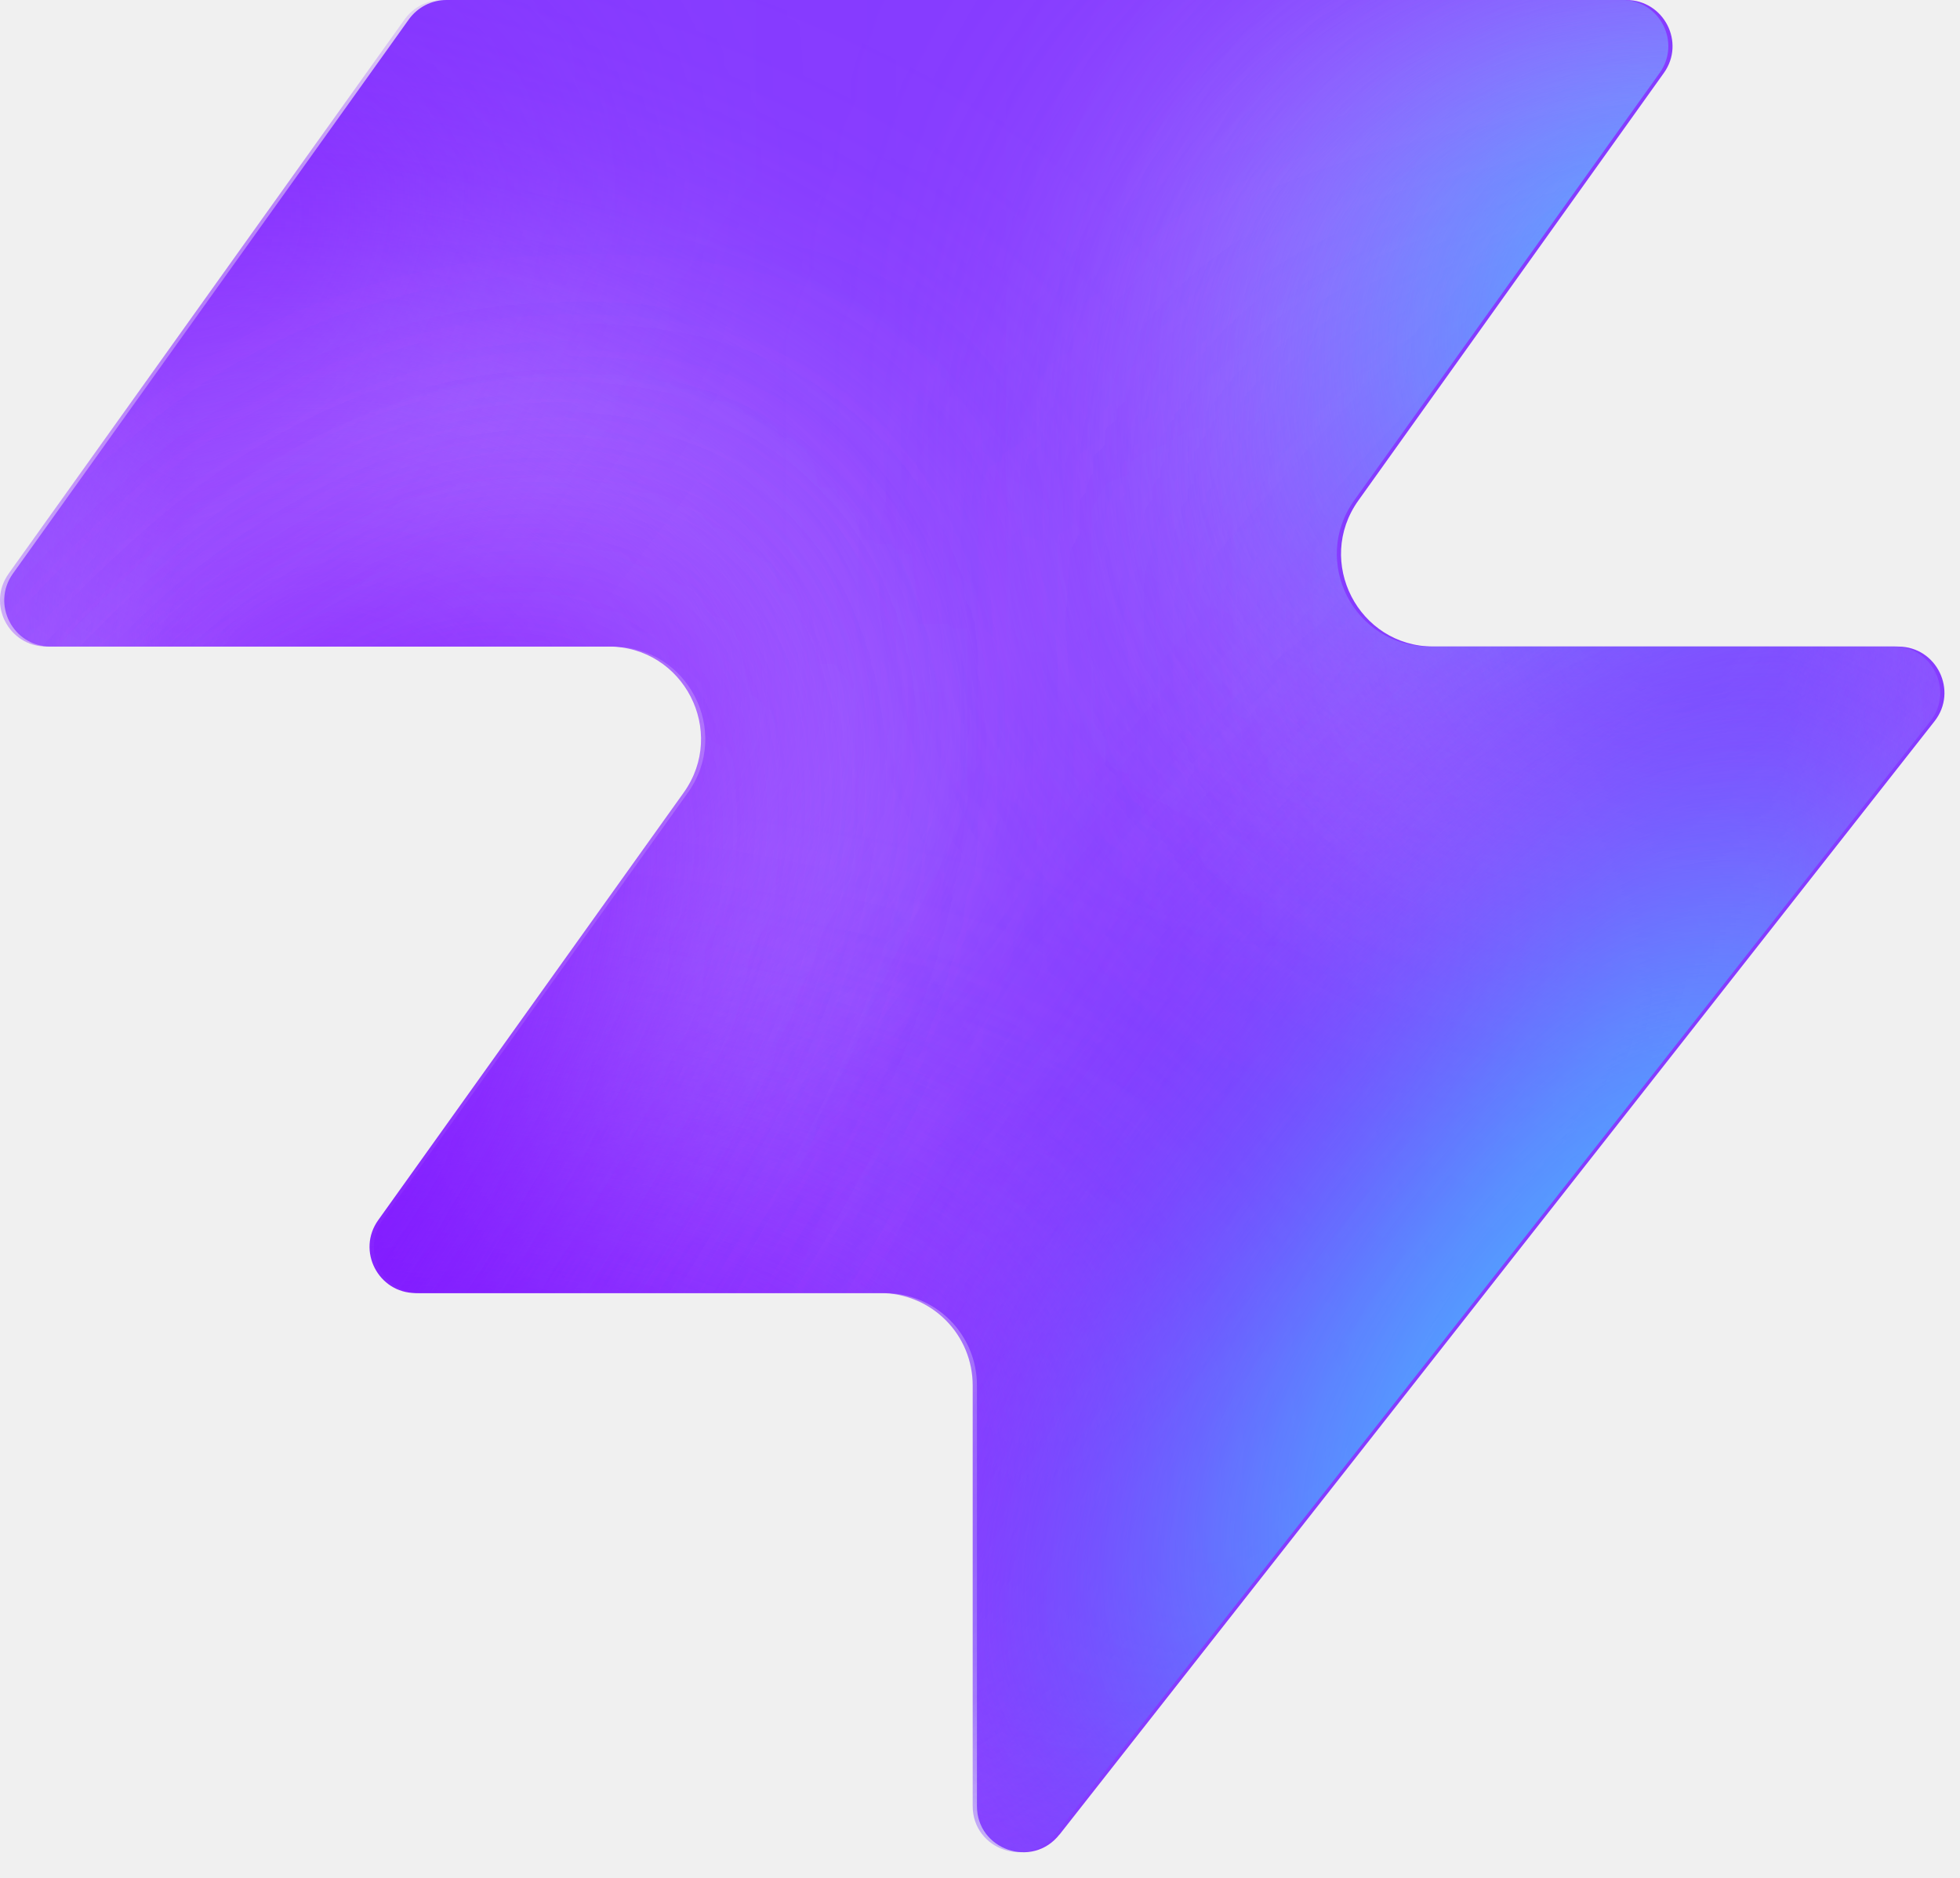
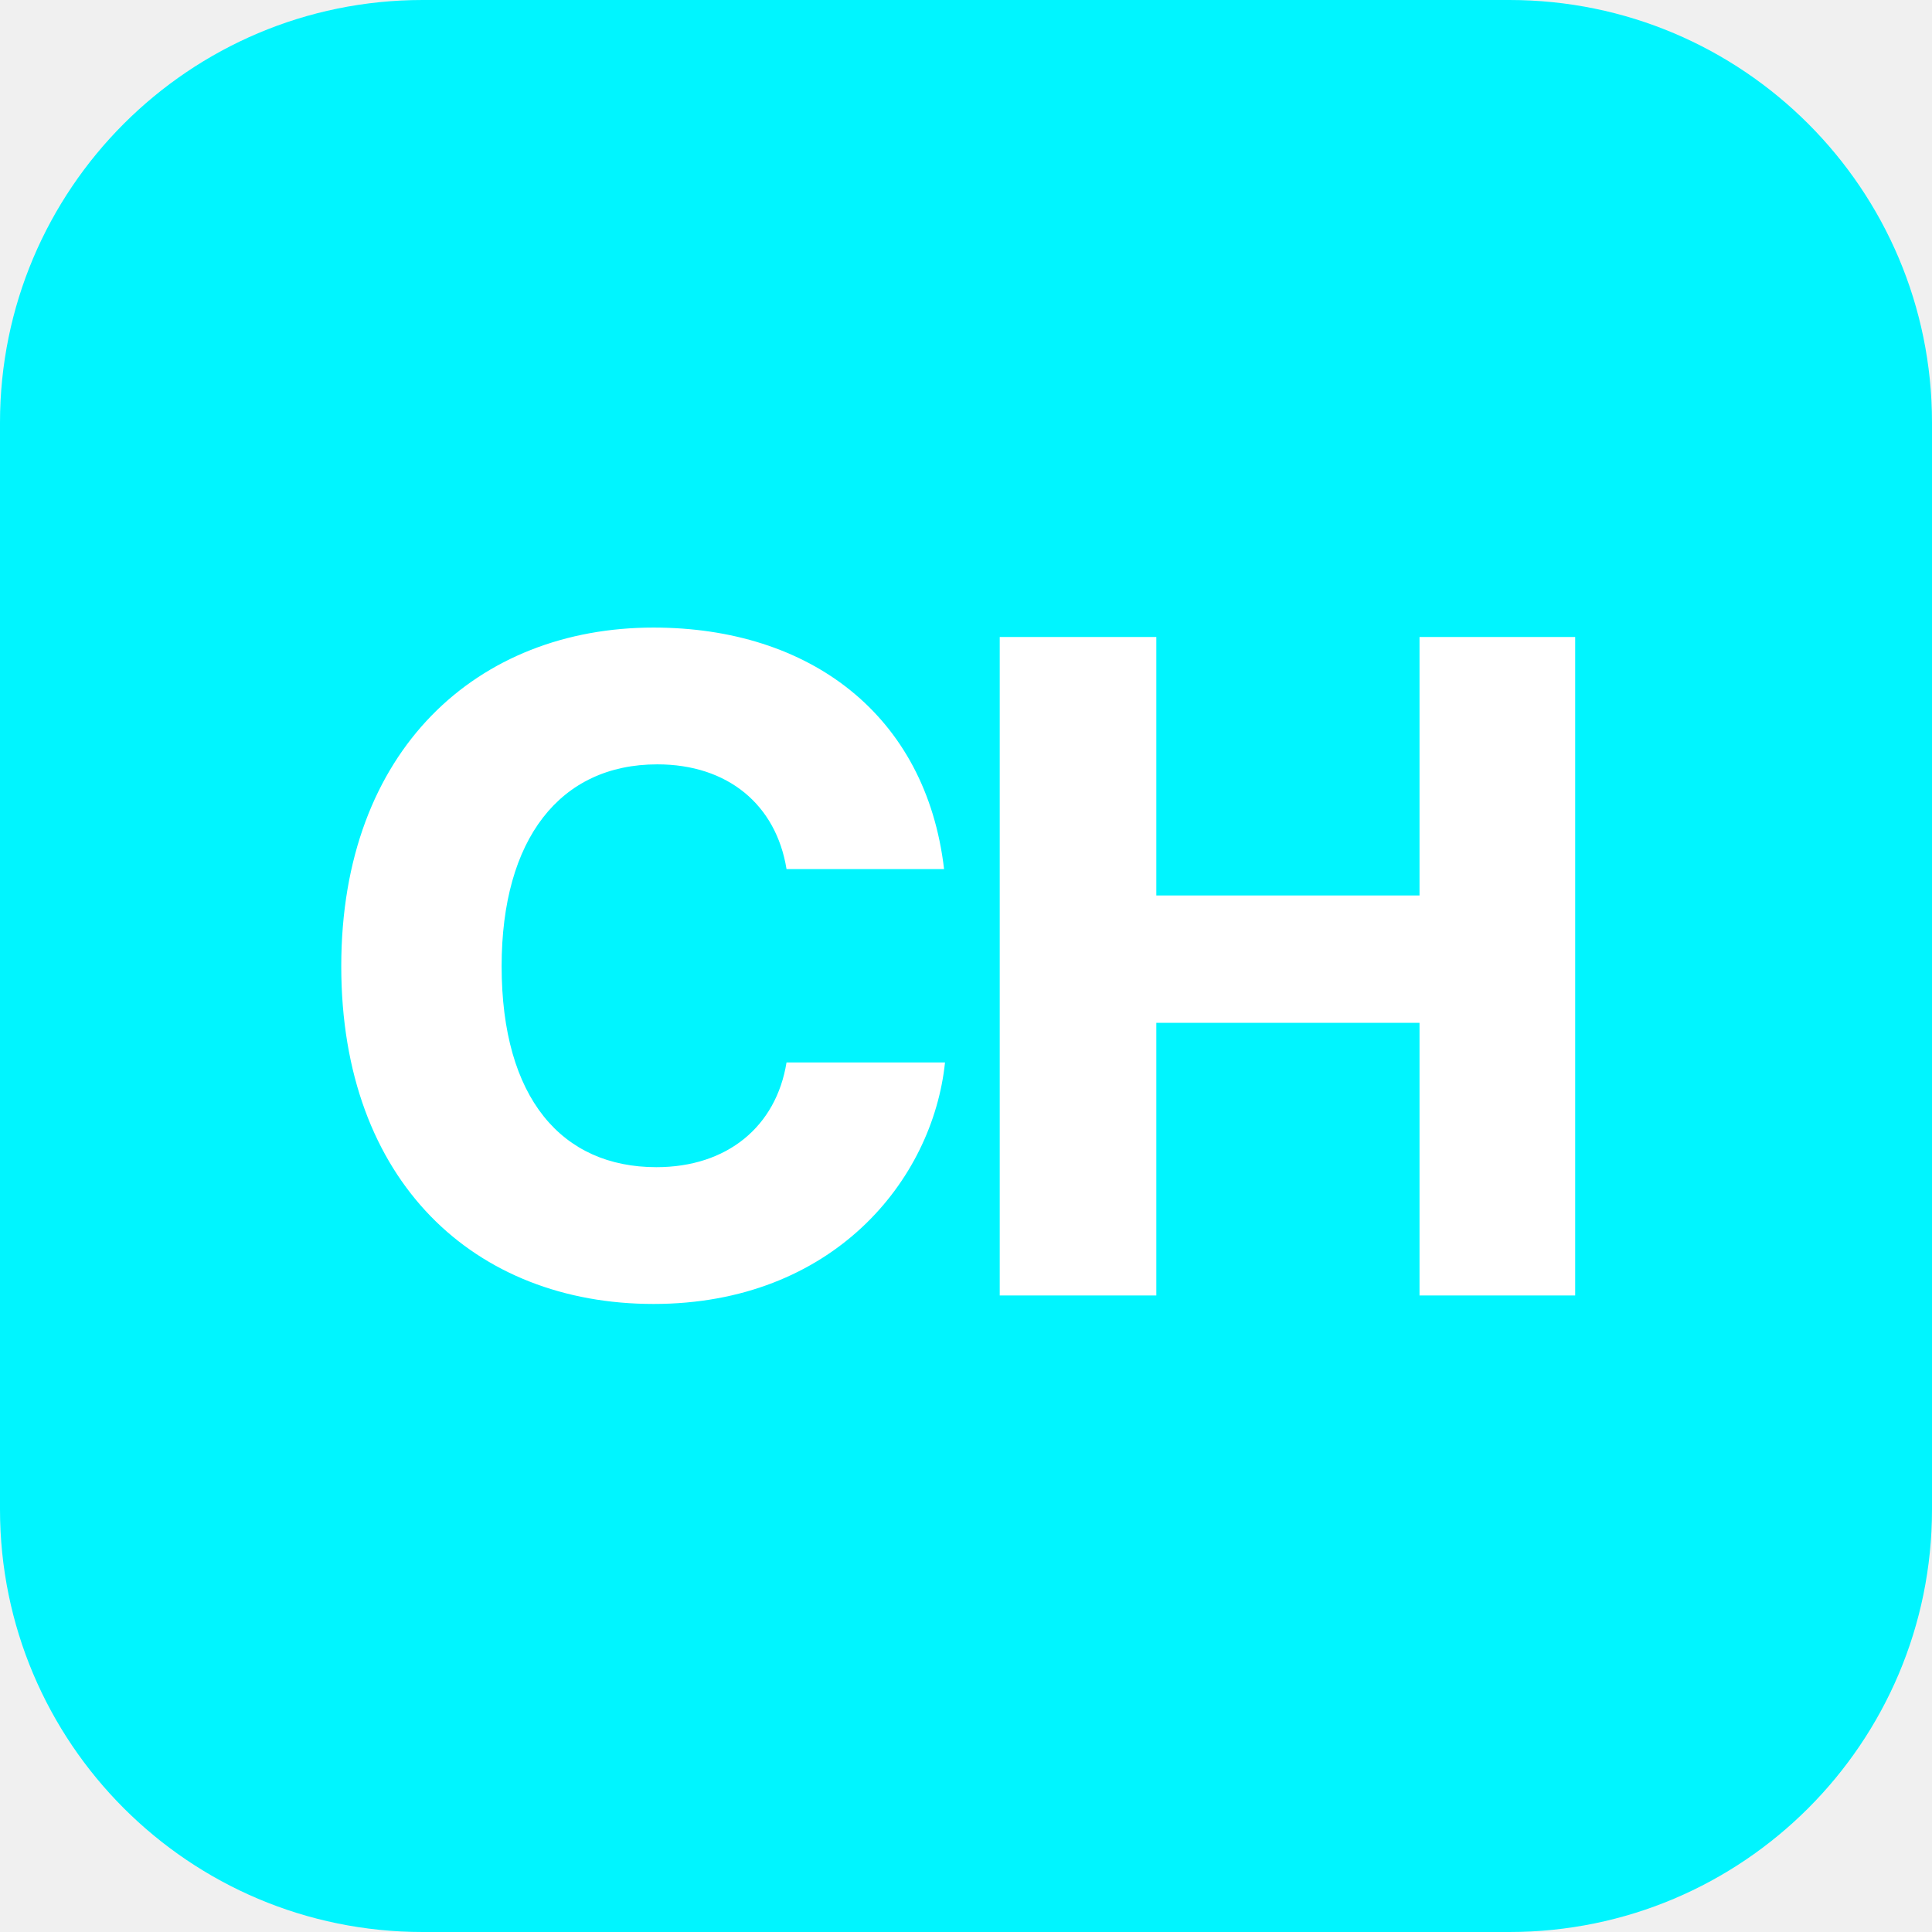
- <svg xmlns="http://www.w3.org/2000/svg" width="48" height="46" fill="none" viewBox="0 0 48 46">
-   <path fill="#863bff" d="M25.946 44.938c-.664.845-2.021.375-2.021-.698V33.937a2.26 2.26 0 0 0-2.262-2.262H10.287c-.92 0-1.456-1.04-.92-1.788l7.48-10.471c1.07-1.497 0-3.578-1.842-3.578H1.237c-.92 0-1.456-1.04-.92-1.788L10.013.474c.214-.297.556-.474.92-.474h28.894c.92 0 1.456 1.04.92 1.788l-7.48 10.471c-1.07 1.498 0 3.579 1.842 3.579h11.377c.943 0 1.473 1.088.89 1.83L25.947 44.94z" style="fill:#863bff;fill:color(display-p3 .525 .23 1);fill-opacity:1" />
-   <mask id="a" width="48" height="46" x="0" y="0" maskUnits="userSpaceOnUse" style="mask-type:alpha">
-     <path fill="#000" d="M25.842 44.938c-.664.844-2.021.375-2.021-.698V33.937a2.26 2.26 0 0 0-2.262-2.262H10.183c-.92 0-1.456-1.04-.92-1.788l7.48-10.471c1.07-1.498 0-3.579-1.842-3.579H1.133c-.92 0-1.456-1.04-.92-1.787L9.91.473c.214-.297.556-.474.92-.474h28.894c.92 0 1.456 1.04.92 1.788l-7.48 10.471c-1.07 1.498 0 3.578 1.842 3.578h11.377c.943 0 1.473 1.088.89 1.832L25.843 44.94z" style="fill:#000;fill-opacity:1" />
-   </mask>
-   <g mask="url(#a)">
-     <g filter="url(#b)">
-       <ellipse cx="5.508" cy="14.704" fill="#ede6ff" rx="5.508" ry="14.704" style="fill:#ede6ff;fill:color(display-p3 .927 .903 1);fill-opacity:1" transform="matrix(.00324 1 1 -.00324 -4.47 31.516)" />
-     </g>
-     <g filter="url(#c)">
-       <ellipse cx="10.399" cy="29.851" fill="#ede6ff" rx="10.399" ry="29.851" style="fill:#ede6ff;fill:color(display-p3 .927 .903 1);fill-opacity:1" transform="matrix(.00324 1 1 -.00324 -39.328 7.883)" />
-     </g>
-     <g filter="url(#d)">
-       <ellipse cx="5.508" cy="30.487" fill="#7e14ff" rx="5.508" ry="30.487" style="fill:#7e14ff;fill:color(display-p3 .492 .077 1);fill-opacity:1" transform="rotate(89.814 -25.913 -14.639)scale(1 -1)" />
-     </g>
-     <g filter="url(#e)">
-       <ellipse cx="5.508" cy="30.599" fill="#7e14ff" rx="5.508" ry="30.599" style="fill:#7e14ff;fill:color(display-p3 .492 .077 1);fill-opacity:1" transform="rotate(89.814 -32.644 -3.334)scale(1 -1)" />
-     </g>
-     <g filter="url(#f)">
-       <ellipse cx="5.508" cy="30.599" fill="#7e14ff" rx="5.508" ry="30.599" style="fill:#7e14ff;fill:color(display-p3 .492 .077 1);fill-opacity:1" transform="matrix(.00324 1 1 -.00324 -34.34 30.47)" />
-     </g>
-     <g filter="url(#g)">
-       <ellipse cx="14.072" cy="22.078" fill="#ede6ff" rx="14.072" ry="22.078" style="fill:#ede6ff;fill:color(display-p3 .927 .903 1);fill-opacity:1" transform="rotate(93.35 24.506 48.493)scale(-1 1)" />
-     </g>
-     <g filter="url(#h)">
-       <ellipse cx="3.47" cy="21.501" fill="#7e14ff" rx="3.47" ry="21.501" style="fill:#7e14ff;fill:color(display-p3 .492 .077 1);fill-opacity:1" transform="rotate(89.009 28.708 47.59)scale(-1 1)" />
-     </g>
-     <g filter="url(#i)">
-       <ellipse cx="3.47" cy="21.501" fill="#7e14ff" rx="3.47" ry="21.501" style="fill:#7e14ff;fill:color(display-p3 .492 .077 1);fill-opacity:1" transform="rotate(89.009 28.708 47.59)scale(-1 1)" />
-     </g>
-     <g filter="url(#j)">
-       <ellipse cx=".387" cy="8.972" fill="#7e14ff" rx="4.407" ry="29.108" style="fill:#7e14ff;fill:color(display-p3 .492 .077 1);fill-opacity:1" transform="rotate(39.51 .387 8.972)" />
-     </g>
-     <g filter="url(#k)">
-       <ellipse cx="47.523" cy="-6.092" fill="#7e14ff" rx="4.407" ry="29.108" style="fill:#7e14ff;fill:color(display-p3 .492 .077 1);fill-opacity:1" transform="rotate(37.892 47.523 -6.092)" />
-     </g>
-     <g filter="url(#l)">
-       <ellipse cx="41.412" cy="6.333" fill="#47bfff" rx="5.971" ry="9.665" style="fill:#47bfff;fill:color(display-p3 .28 .748 1);fill-opacity:1" transform="rotate(37.892 41.412 6.333)" />
-     </g>
-     <g filter="url(#m)">
-       <ellipse cx="-1.879" cy="38.332" fill="#7e14ff" rx="4.407" ry="29.108" style="fill:#7e14ff;fill:color(display-p3 .492 .077 1);fill-opacity:1" transform="rotate(37.892 -1.88 38.332)" />
-     </g>
-     <g filter="url(#n)">
-       <ellipse cx="-1.879" cy="38.332" fill="#7e14ff" rx="4.407" ry="29.108" style="fill:#7e14ff;fill:color(display-p3 .492 .077 1);fill-opacity:1" transform="rotate(37.892 -1.88 38.332)" />
-     </g>
-     <g filter="url(#o)">
-       <ellipse cx="35.651" cy="29.907" fill="#7e14ff" rx="4.407" ry="29.108" style="fill:#7e14ff;fill:color(display-p3 .492 .077 1);fill-opacity:1" transform="rotate(37.892 35.651 29.907)" />
-     </g>
-     <g filter="url(#p)">
-       <ellipse cx="38.418" cy="32.4" fill="#47bfff" rx="5.971" ry="15.297" style="fill:#47bfff;fill:color(display-p3 .28 .748 1);fill-opacity:1" transform="rotate(37.892 38.418 32.4)" />
-     </g>
-   </g>
-   <defs>
-     <filter id="b" width="60.045" height="41.654" x="-19.77" y="16.149" color-interpolation-filters="sRGB" filterUnits="userSpaceOnUse">
-       <feFlood flood-opacity="0" result="BackgroundImageFix" />
-       <feBlend in="SourceGraphic" in2="BackgroundImageFix" result="shape" />
-       <feGaussianBlur result="effect1_foregroundBlur_2002_17158" stdDeviation="7.659" />
-     </filter>
-     <filter id="c" width="90.34" height="51.437" x="-54.613" y="-7.533" color-interpolation-filters="sRGB" filterUnits="userSpaceOnUse">
-       <feFlood flood-opacity="0" result="BackgroundImageFix" />
-       <feBlend in="SourceGraphic" in2="BackgroundImageFix" result="shape" />
-       <feGaussianBlur result="effect1_foregroundBlur_2002_17158" stdDeviation="7.659" />
-     </filter>
-     <filter id="d" width="79.355" height="29.4" x="-49.64" y="2.03" color-interpolation-filters="sRGB" filterUnits="userSpaceOnUse">
-       <feFlood flood-opacity="0" result="BackgroundImageFix" />
-       <feBlend in="SourceGraphic" in2="BackgroundImageFix" result="shape" />
-       <feGaussianBlur result="effect1_foregroundBlur_2002_17158" stdDeviation="4.596" />
-     </filter>
-     <filter id="e" width="79.579" height="29.4" x="-45.045" y="20.029" color-interpolation-filters="sRGB" filterUnits="userSpaceOnUse">
-       <feFlood flood-opacity="0" result="BackgroundImageFix" />
-       <feBlend in="SourceGraphic" in2="BackgroundImageFix" result="shape" />
-       <feGaussianBlur result="effect1_foregroundBlur_2002_17158" stdDeviation="4.596" />
-     </filter>
-     <filter id="f" width="79.579" height="29.4" x="-43.513" y="21.178" color-interpolation-filters="sRGB" filterUnits="userSpaceOnUse">
-       <feFlood flood-opacity="0" result="BackgroundImageFix" />
-       <feBlend in="SourceGraphic" in2="BackgroundImageFix" result="shape" />
-       <feGaussianBlur result="effect1_foregroundBlur_2002_17158" stdDeviation="4.596" />
-     </filter>
-     <filter id="g" width="74.749" height="58.852" x="15.756" y="-17.901" color-interpolation-filters="sRGB" filterUnits="userSpaceOnUse">
-       <feFlood flood-opacity="0" result="BackgroundImageFix" />
-       <feBlend in="SourceGraphic" in2="BackgroundImageFix" result="shape" />
-       <feGaussianBlur result="effect1_foregroundBlur_2002_17158" stdDeviation="7.659" />
-     </filter>
-     <filter id="h" width="61.377" height="25.362" x="23.548" y="2.284" color-interpolation-filters="sRGB" filterUnits="userSpaceOnUse">
-       <feFlood flood-opacity="0" result="BackgroundImageFix" />
-       <feBlend in="SourceGraphic" in2="BackgroundImageFix" result="shape" />
-       <feGaussianBlur result="effect1_foregroundBlur_2002_17158" stdDeviation="4.596" />
-     </filter>
-     <filter id="i" width="61.377" height="25.362" x="23.548" y="2.284" color-interpolation-filters="sRGB" filterUnits="userSpaceOnUse">
-       <feFlood flood-opacity="0" result="BackgroundImageFix" />
-       <feBlend in="SourceGraphic" in2="BackgroundImageFix" result="shape" />
-       <feGaussianBlur result="effect1_foregroundBlur_2002_17158" stdDeviation="4.596" />
-     </filter>
-     <filter id="j" width="56.045" height="63.649" x="-27.636" y="-22.853" color-interpolation-filters="sRGB" filterUnits="userSpaceOnUse">
-       <feFlood flood-opacity="0" result="BackgroundImageFix" />
-       <feBlend in="SourceGraphic" in2="BackgroundImageFix" result="shape" />
-       <feGaussianBlur result="effect1_foregroundBlur_2002_17158" stdDeviation="4.596" />
-     </filter>
-     <filter id="k" width="54.814" height="64.646" x="20.116" y="-38.415" color-interpolation-filters="sRGB" filterUnits="userSpaceOnUse">
-       <feFlood flood-opacity="0" result="BackgroundImageFix" />
-       <feBlend in="SourceGraphic" in2="BackgroundImageFix" result="shape" />
-       <feGaussianBlur result="effect1_foregroundBlur_2002_17158" stdDeviation="4.596" />
-     </filter>
-     <filter id="l" width="33.541" height="35.313" x="24.641" y="-11.323" color-interpolation-filters="sRGB" filterUnits="userSpaceOnUse">
-       <feFlood flood-opacity="0" result="BackgroundImageFix" />
-       <feBlend in="SourceGraphic" in2="BackgroundImageFix" result="shape" />
-       <feGaussianBlur result="effect1_foregroundBlur_2002_17158" stdDeviation="4.596" />
-     </filter>
-     <filter id="m" width="54.814" height="64.646" x="-29.286" y="6.009" color-interpolation-filters="sRGB" filterUnits="userSpaceOnUse">
-       <feFlood flood-opacity="0" result="BackgroundImageFix" />
-       <feBlend in="SourceGraphic" in2="BackgroundImageFix" result="shape" />
-       <feGaussianBlur result="effect1_foregroundBlur_2002_17158" stdDeviation="4.596" />
-     </filter>
-     <filter id="n" width="54.814" height="64.646" x="-29.286" y="6.009" color-interpolation-filters="sRGB" filterUnits="userSpaceOnUse">
-       <feFlood flood-opacity="0" result="BackgroundImageFix" />
-       <feBlend in="SourceGraphic" in2="BackgroundImageFix" result="shape" />
-       <feGaussianBlur result="effect1_foregroundBlur_2002_17158" stdDeviation="4.596" />
-     </filter>
-     <filter id="o" width="54.814" height="64.646" x="8.244" y="-2.416" color-interpolation-filters="sRGB" filterUnits="userSpaceOnUse">
-       <feFlood flood-opacity="0" result="BackgroundImageFix" />
-       <feBlend in="SourceGraphic" in2="BackgroundImageFix" result="shape" />
-       <feGaussianBlur result="effect1_foregroundBlur_2002_17158" stdDeviation="4.596" />
-     </filter>
-     <filter id="p" width="39.409" height="43.623" x="18.713" y="10.588" color-interpolation-filters="sRGB" filterUnits="userSpaceOnUse">
-       <feFlood flood-opacity="0" result="BackgroundImageFix" />
-       <feBlend in="SourceGraphic" in2="BackgroundImageFix" result="shape" />
-       <feGaussianBlur result="effect1_foregroundBlur_2002_17158" stdDeviation="4.596" />
-     </filter>
-   </defs>
+ <svg xmlns="http://www.w3.org/2000/svg" viewBox="0 0 32 32">
+   <rect width="32" height="32" rx="7" fill="#00f5ff" />
+   <text x="16" y="16" font-family="system-ui, -apple-system, 'Segoe UI', sans-serif" font-weight="800" font-size="15" fill="white" text-anchor="middle" dominant-baseline="central" letter-spacing="-0.5">CH</text>
</svg>
